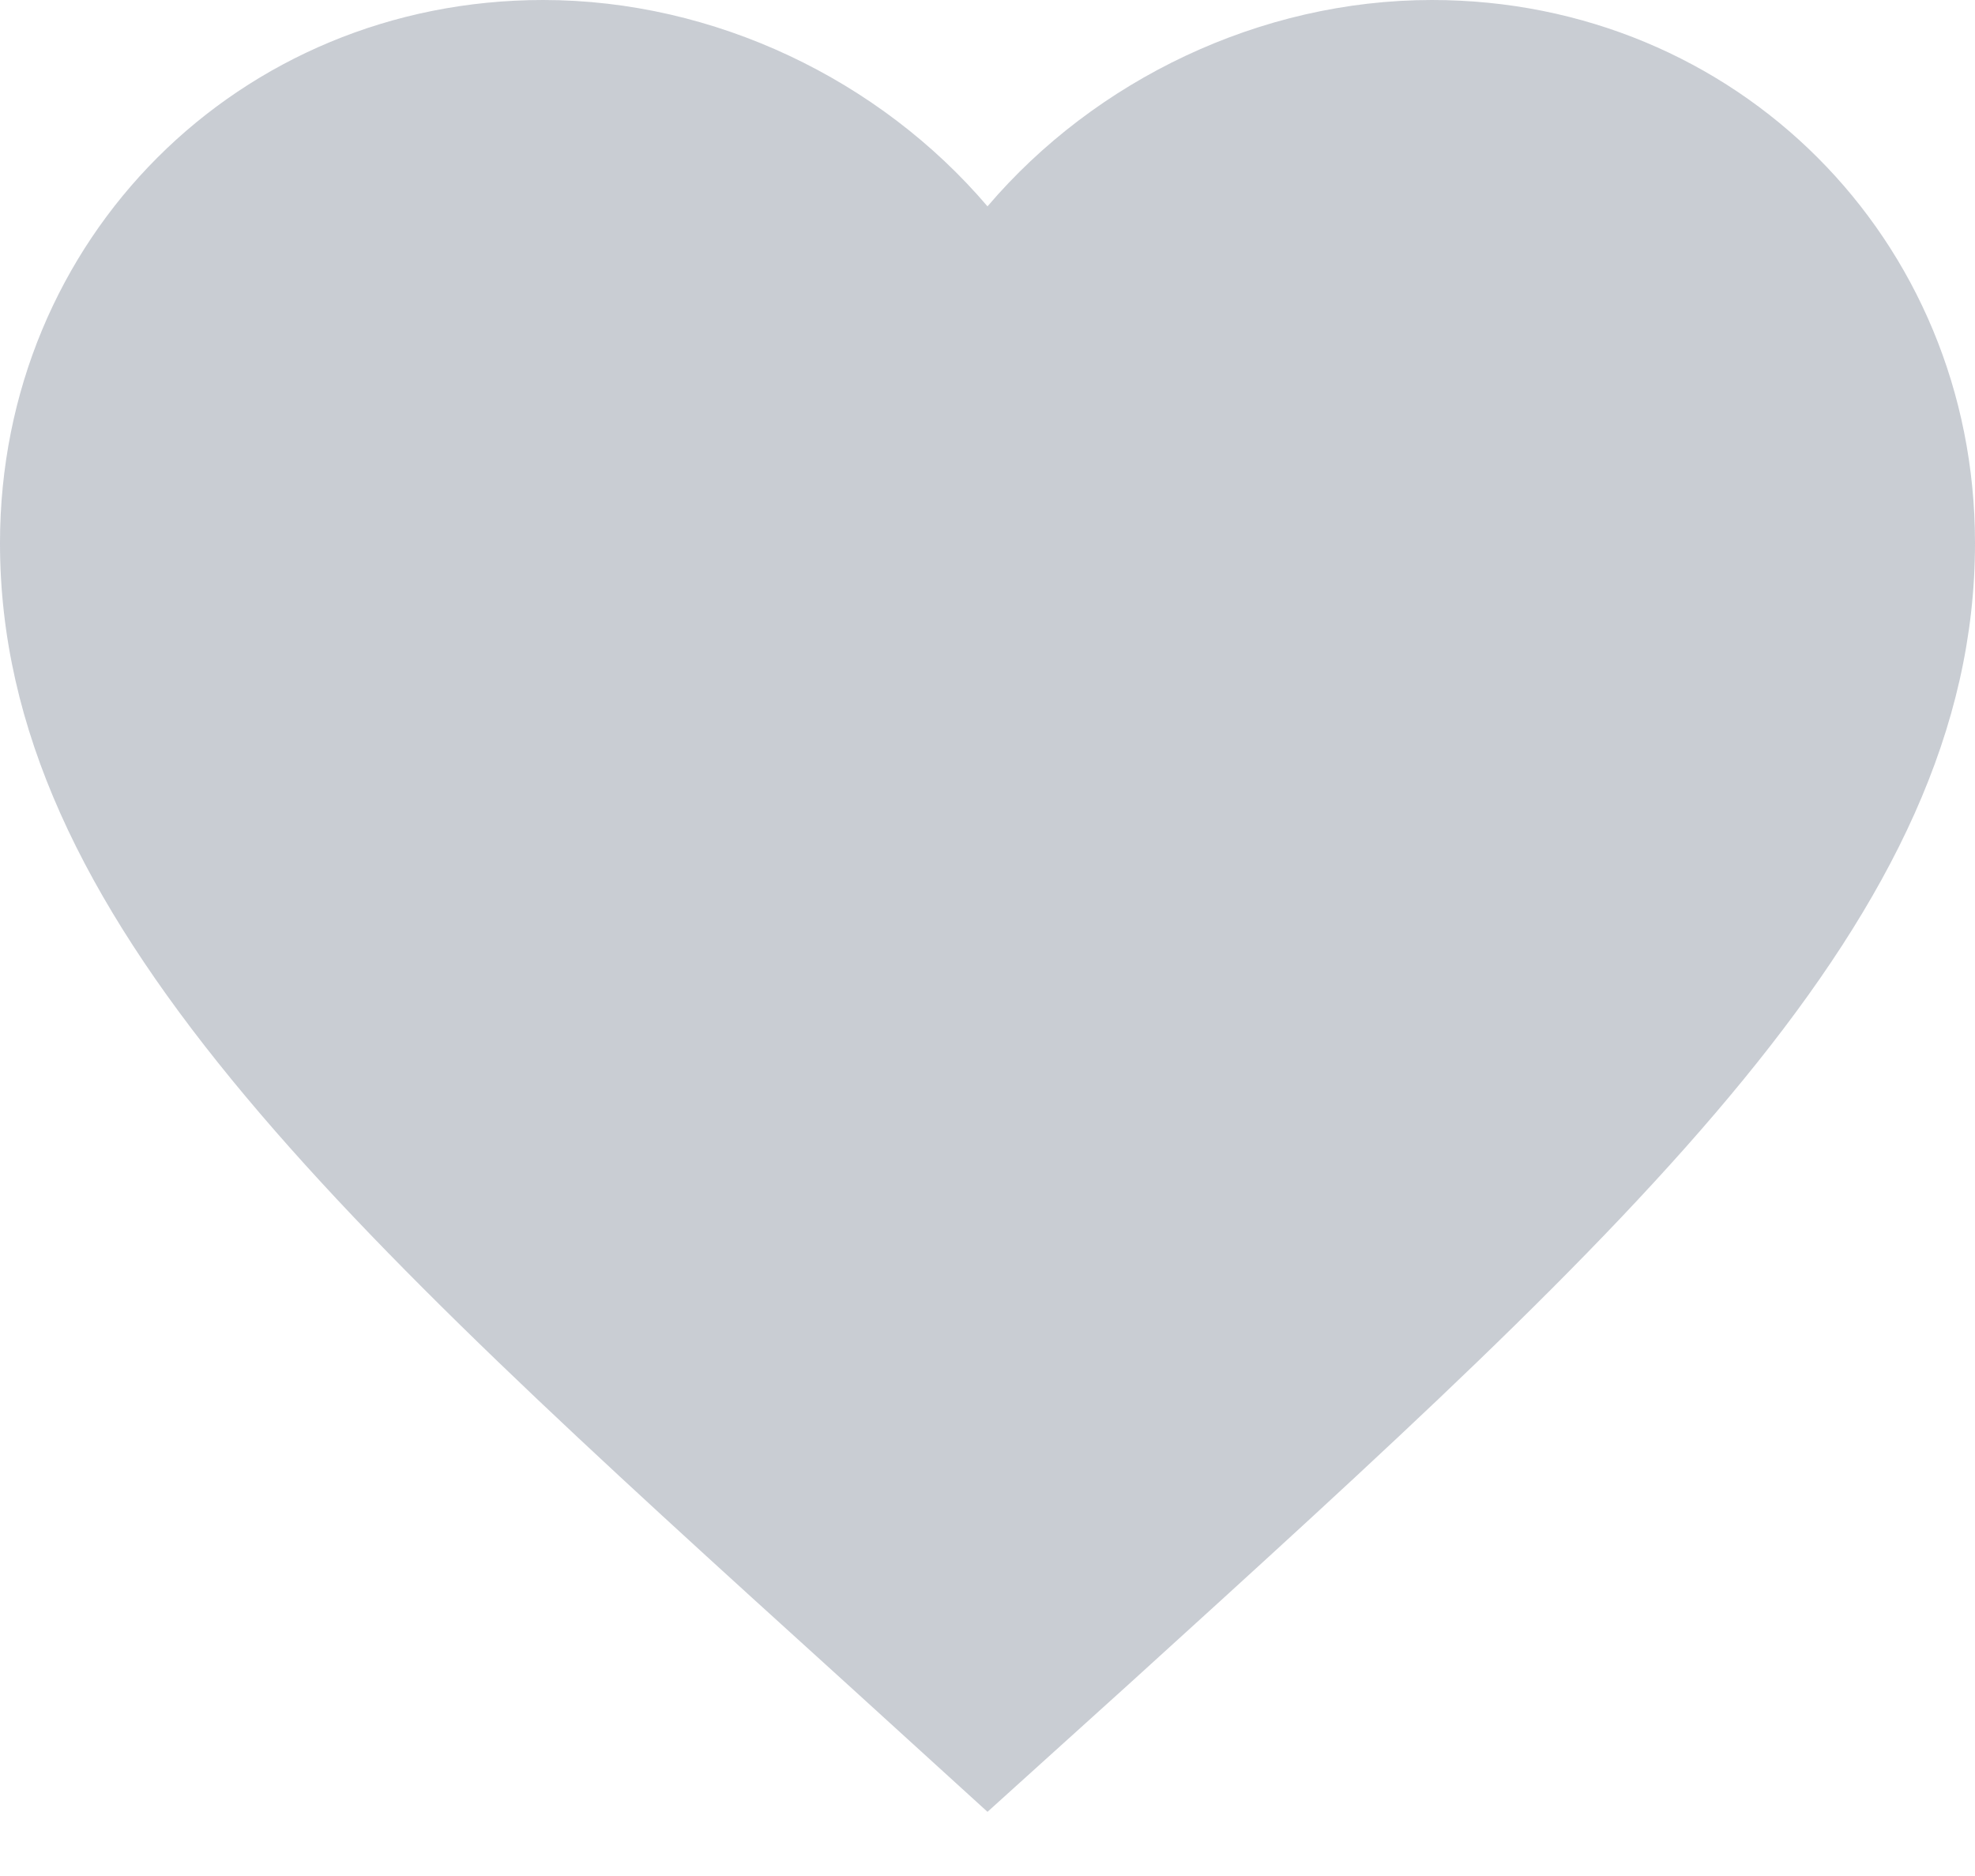
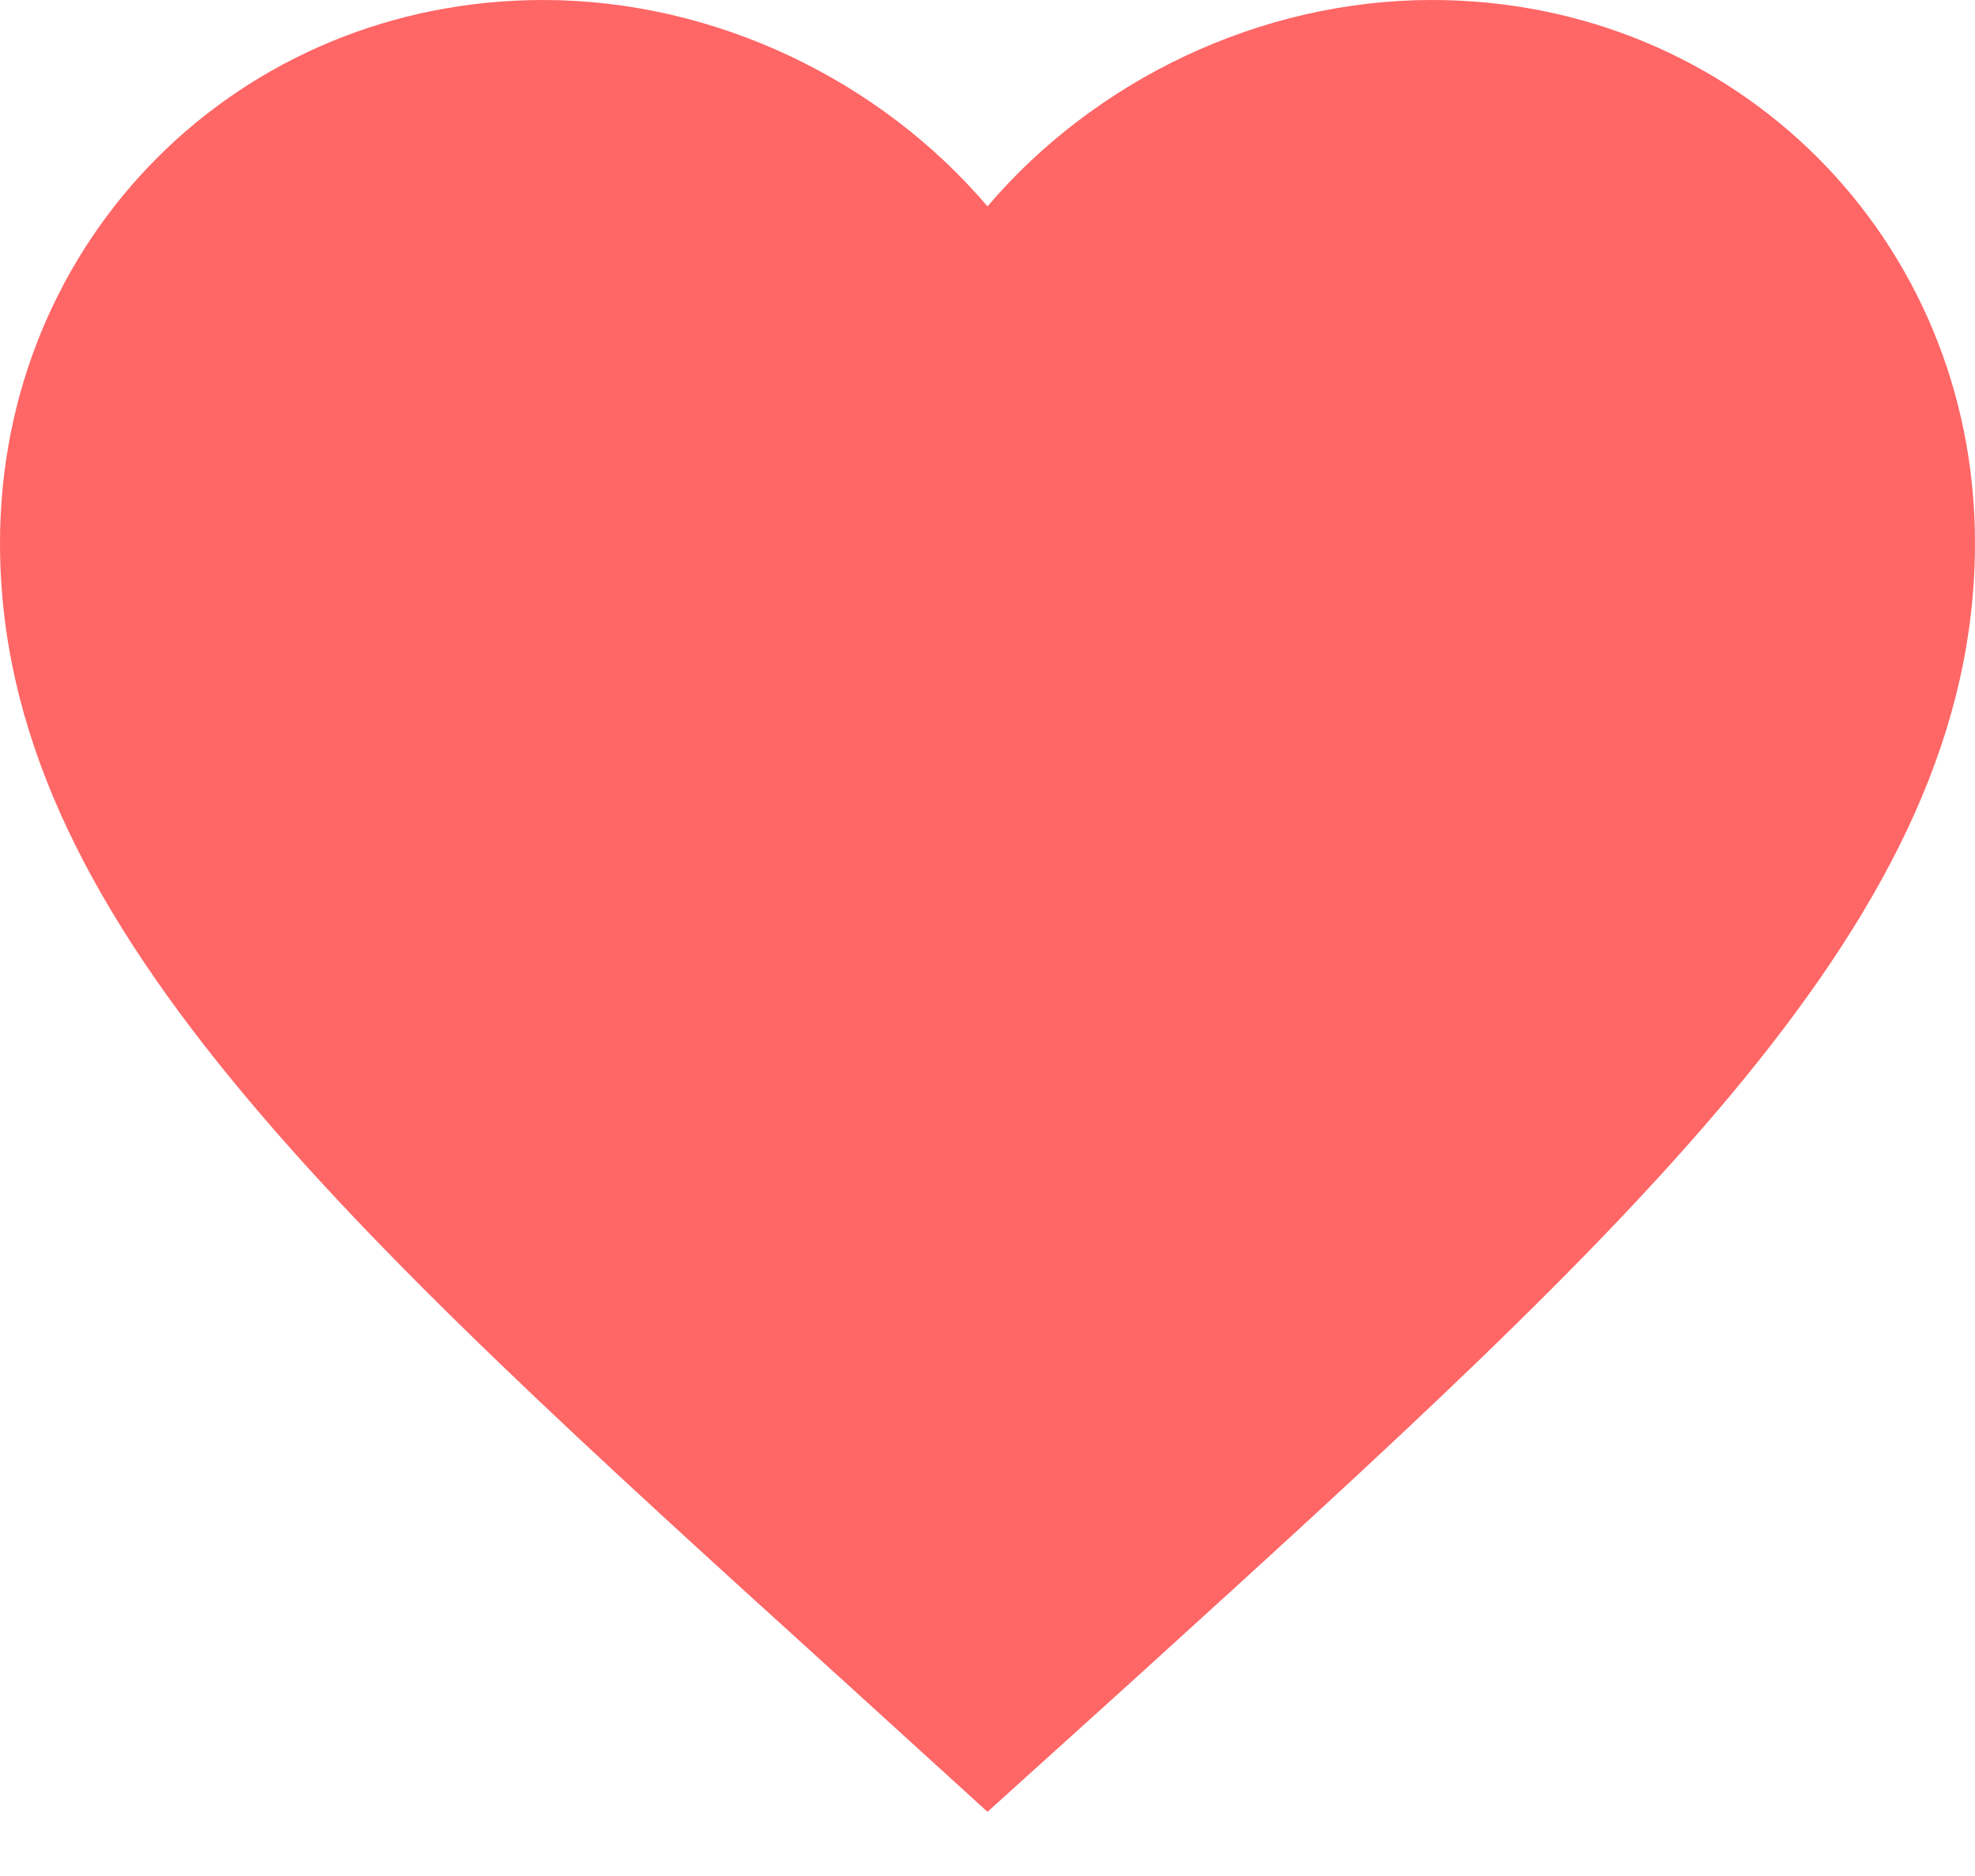
<svg xmlns="http://www.w3.org/2000/svg" width="20" height="19" viewBox="0 0 20 19" fill="none">
-   <path opacity="0.4" d="M10 18.35L8.55 17.03C3.4 12.36 0 9.28 0 5.5C0 2.42 2.42 0 5.5 0C7.24 0 8.91 0.81 10 2.09C11.09 0.81 12.76 0 14.5 0C17.58 0 20 2.42 20 5.5C20 9.28 16.6 12.36 11.45 17.04L10 18.35Z" fill="#778192" />
+   <path opacity="0.6" d="M10 18.35L8.55 17.03C3.4 12.36 0 9.28 0 5.5C0 2.42 2.42 0 5.5 0C7.24 0 8.91 0.81 10 2.09C11.09 0.81 12.76 0 14.5 0C17.58 0 20 2.42 20 5.5C20 9.28 16.6 12.36 11.45 17.04L10 18.35Z" fill="red" />
</svg>
